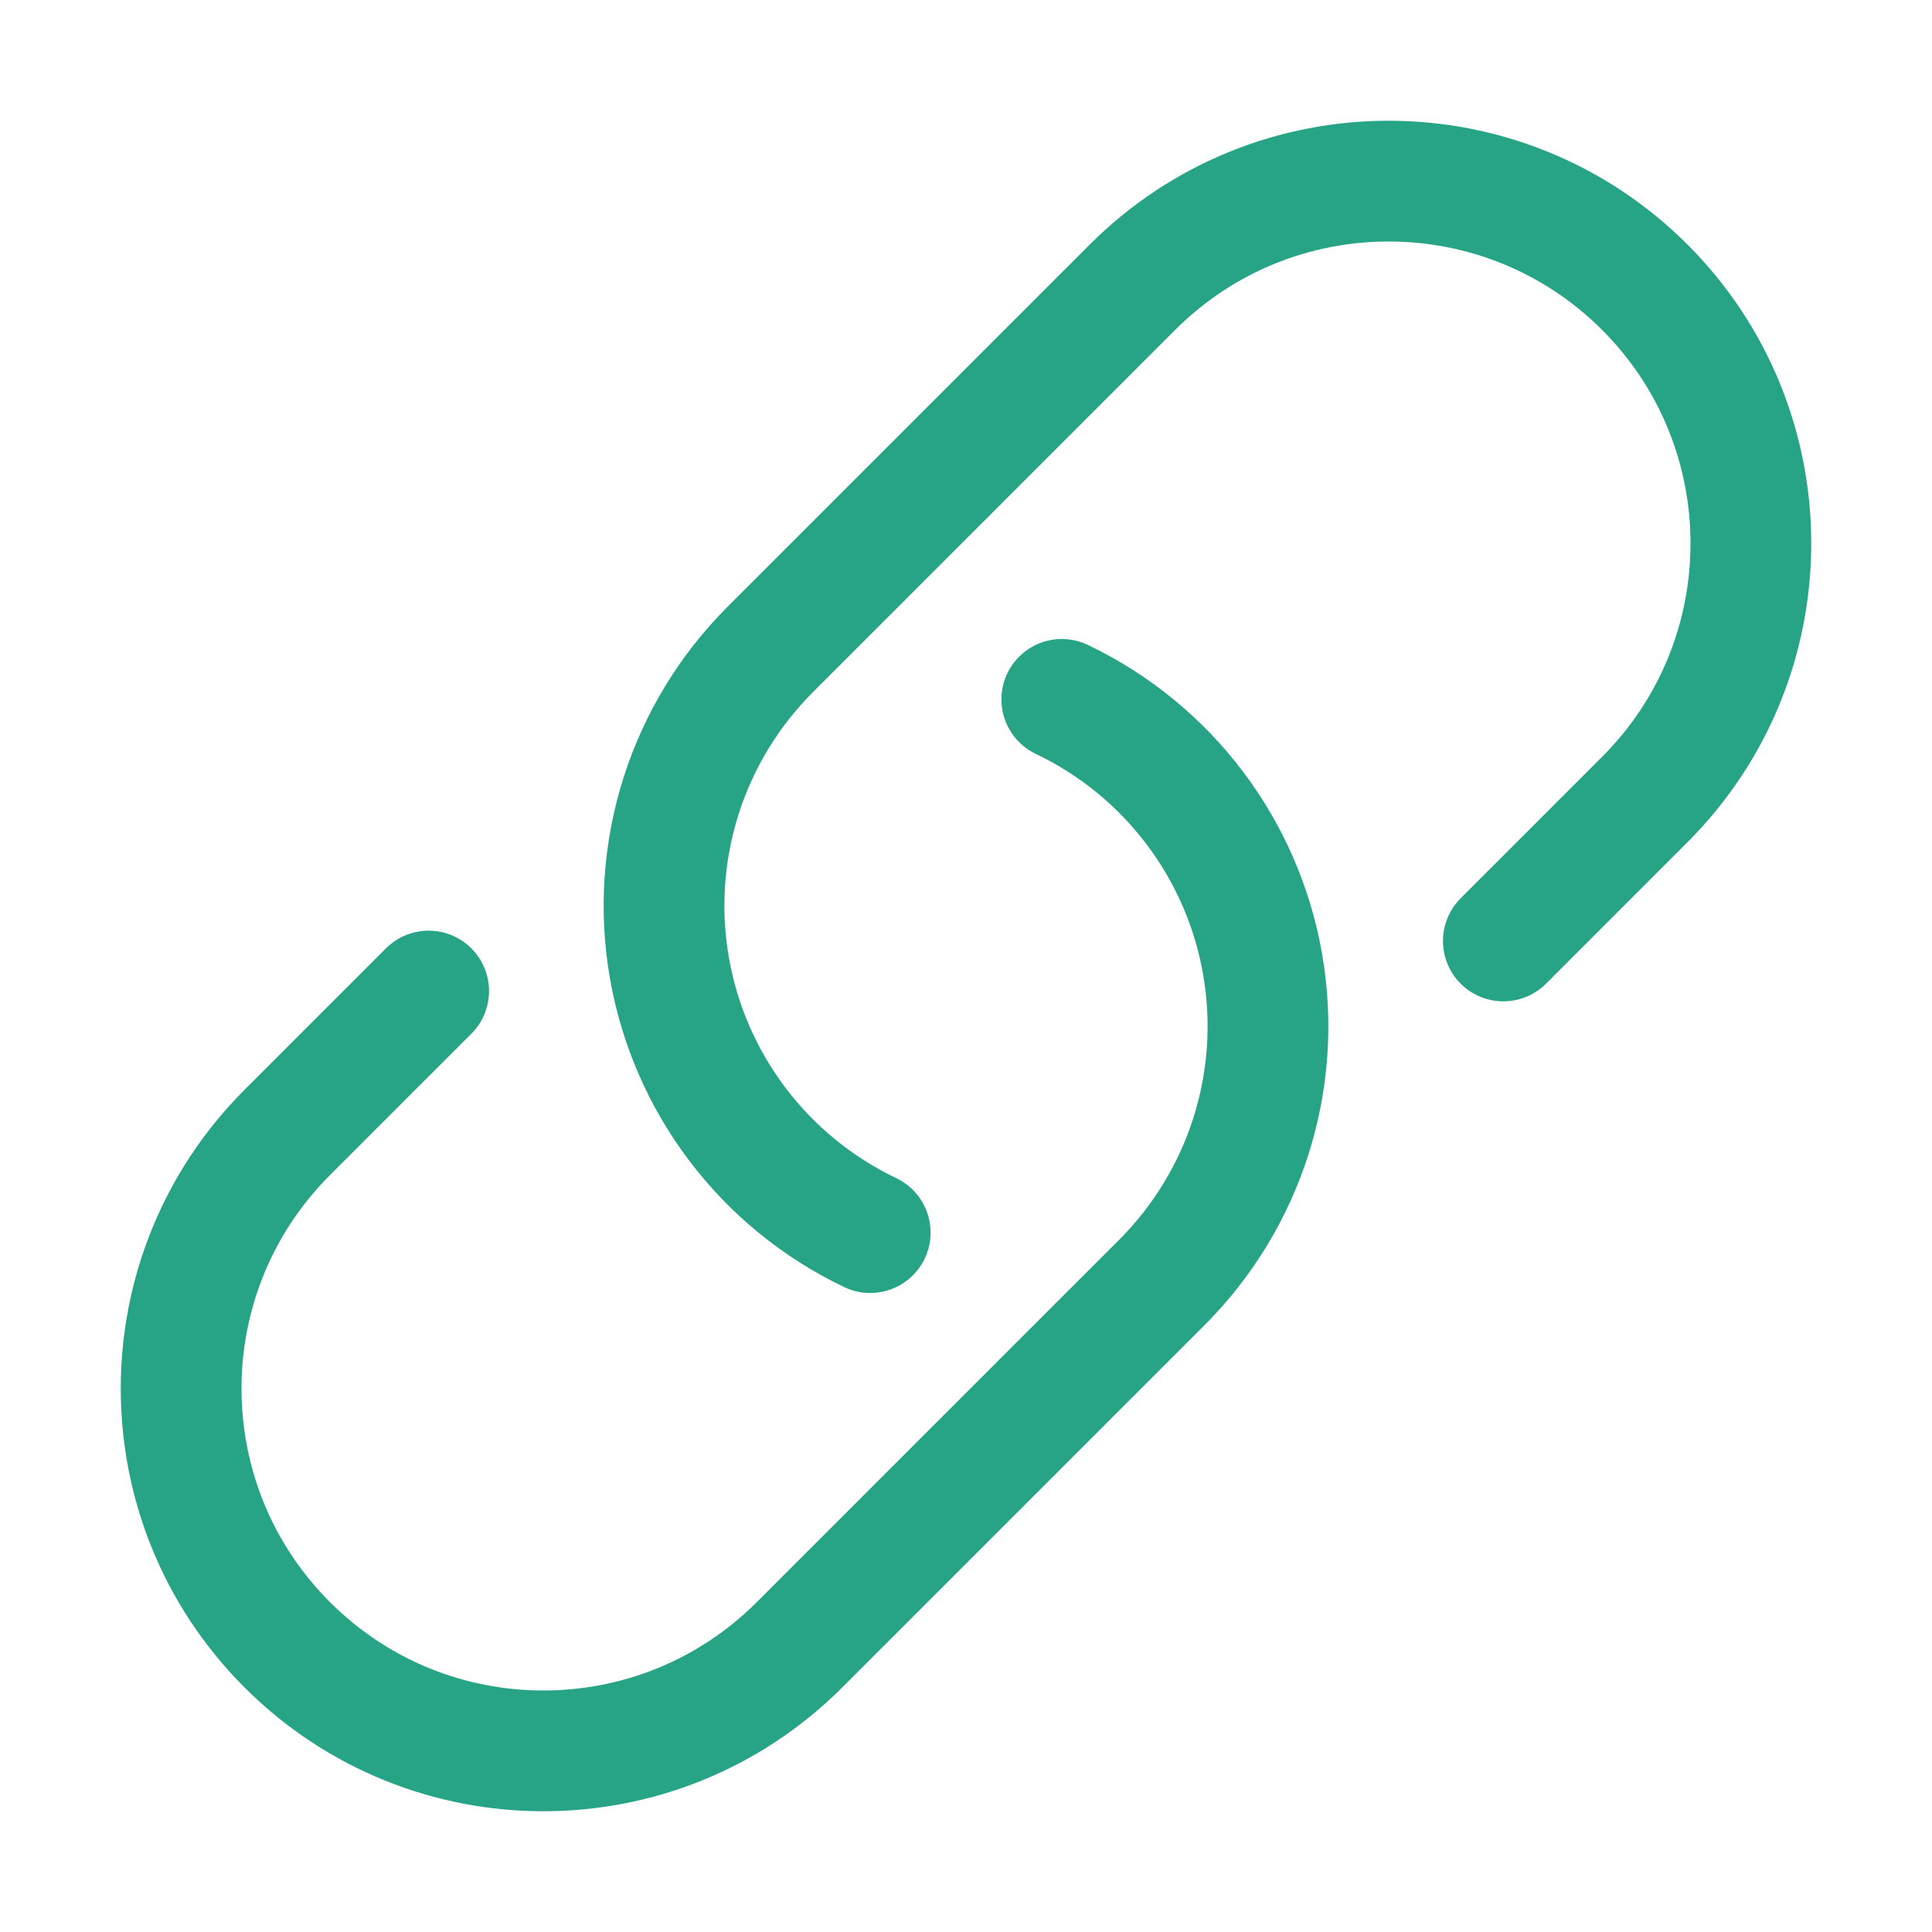
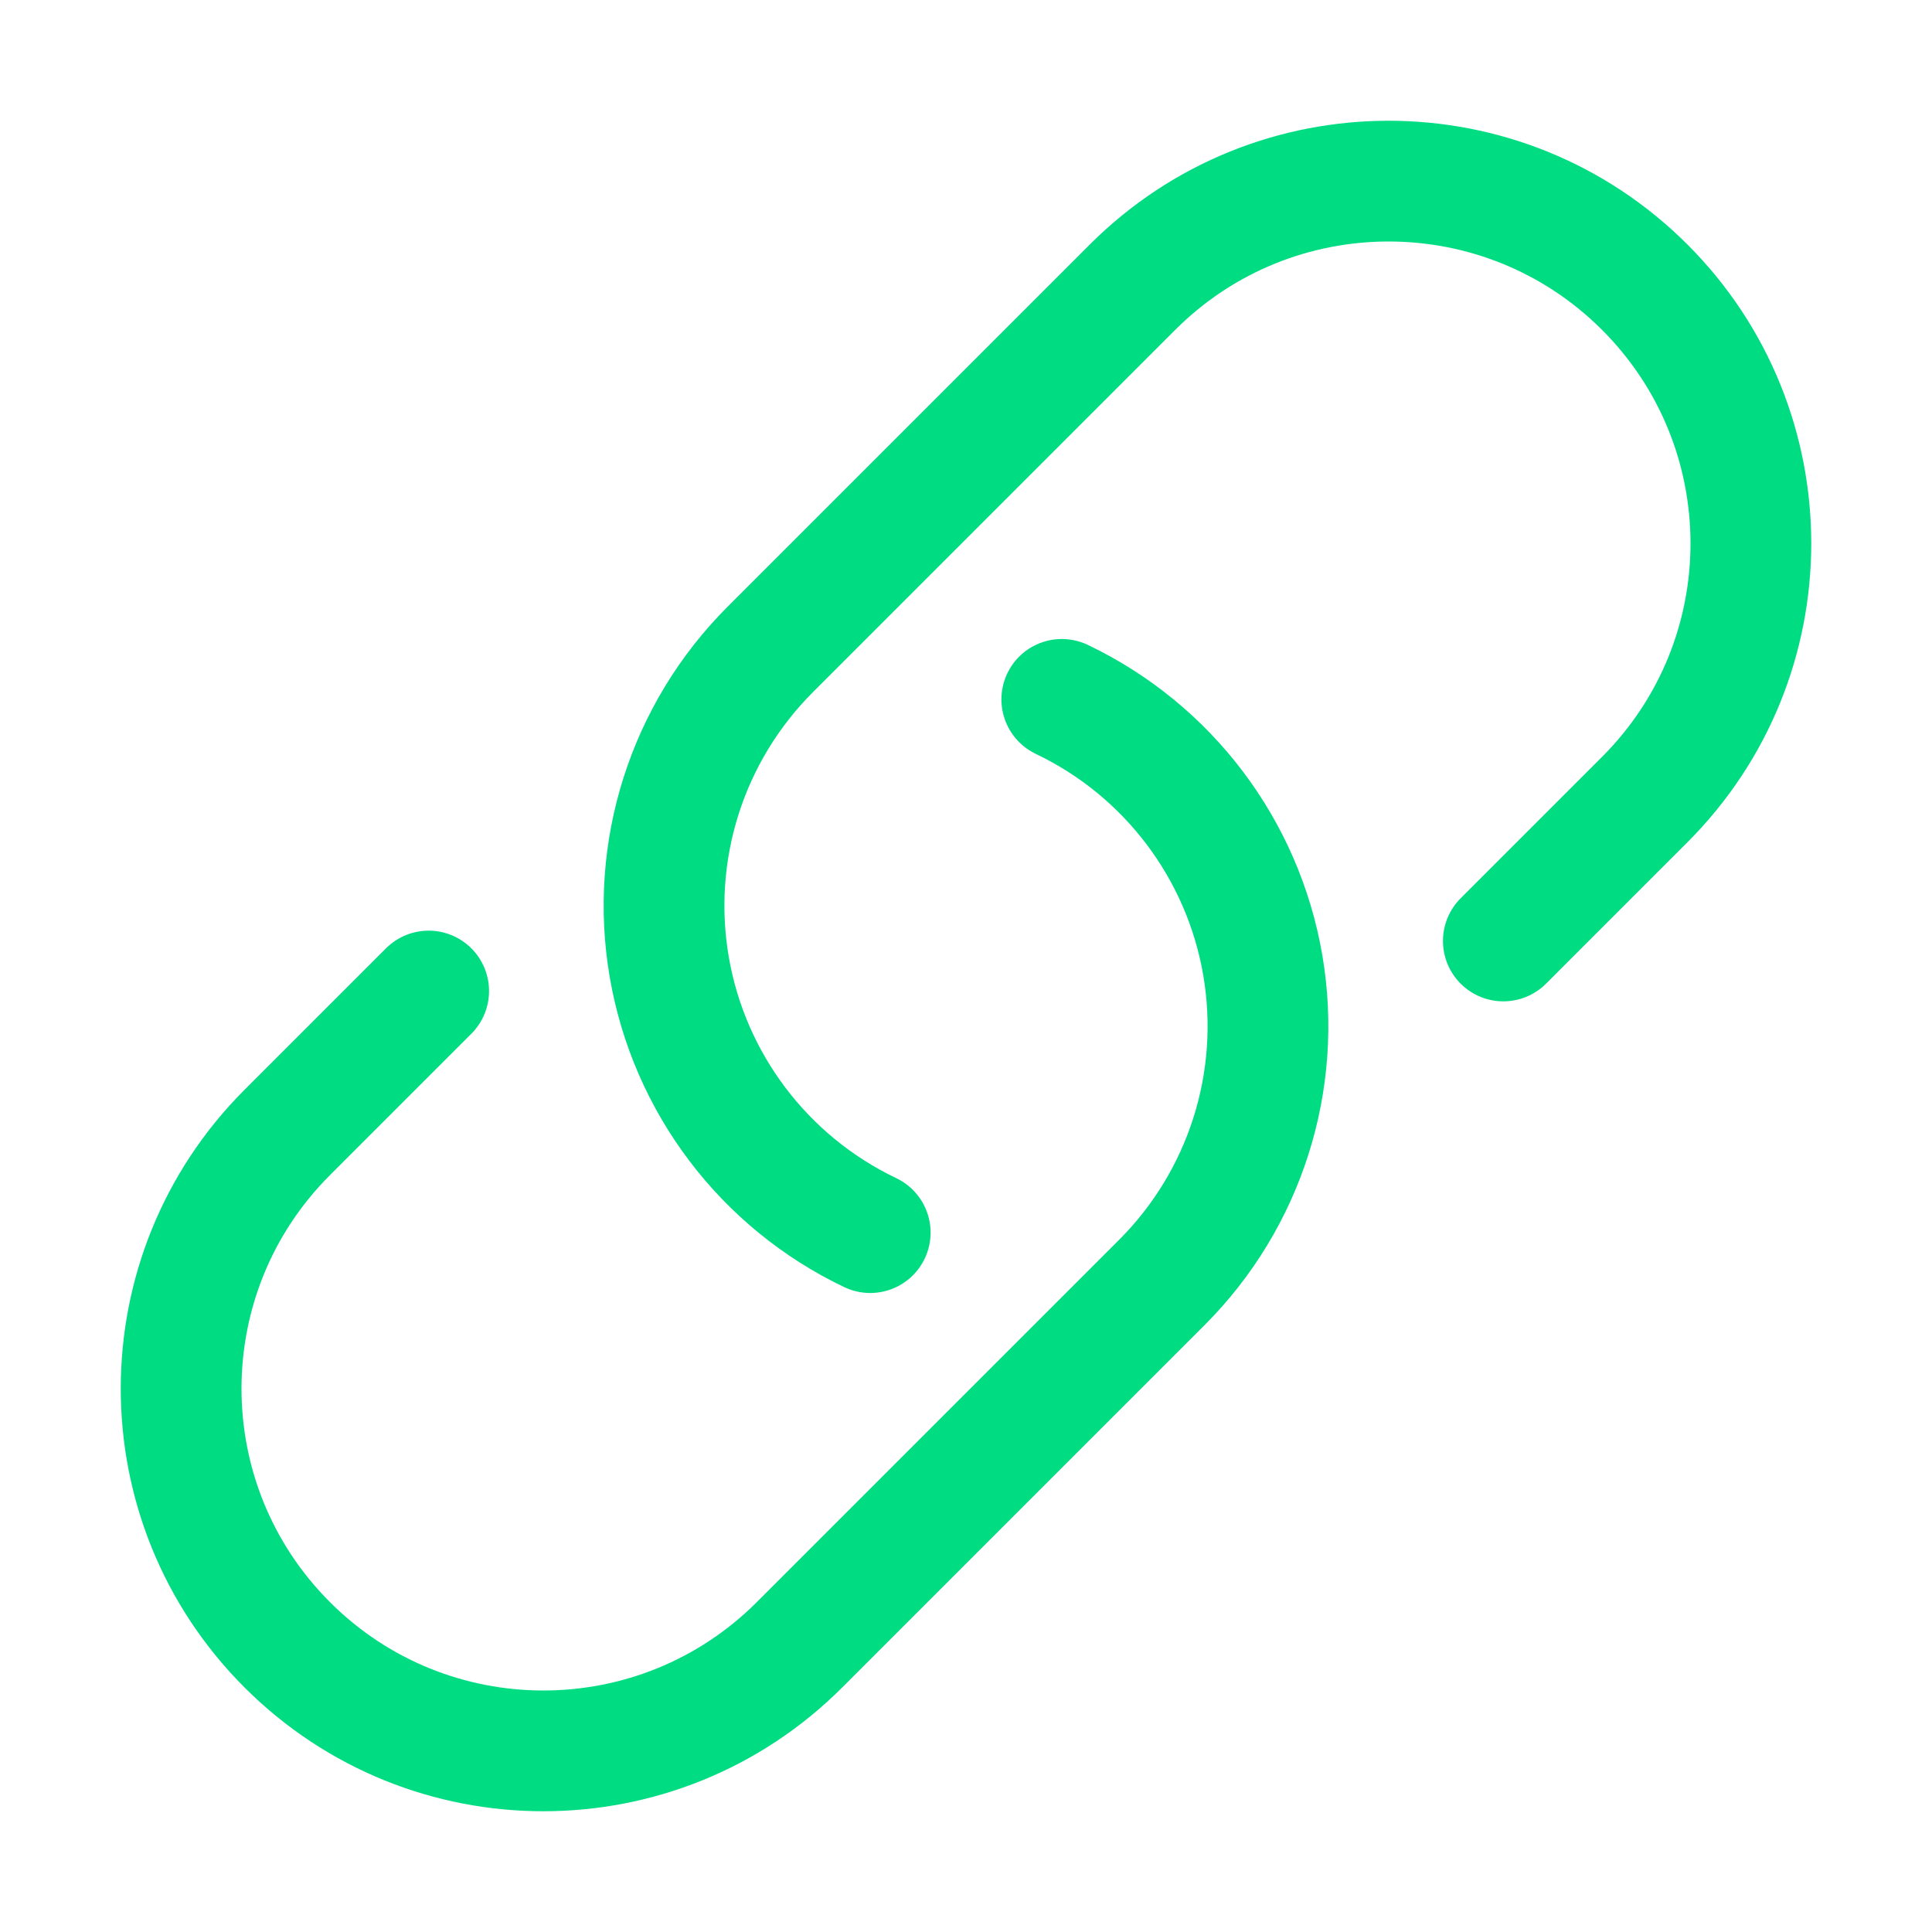
- <svg xmlns="http://www.w3.org/2000/svg" fill="none" viewBox="0 0 24 24" stroke-width="1.5" stroke="#27A385" class="size-6">
+ <svg xmlns="http://www.w3.org/2000/svg" fill="none" viewBox="0 0 24 24" stroke-width="1.5" stroke="#00dc82" class="size-6">
  <path stroke-linecap="round" stroke-linejoin="round" d="M13.19 8.688a4.5 4.5 0 0 1 1.242 7.244l-4.5 4.5a4.5 4.5 0 0 1-6.364-6.364l1.757-1.757m13.35-.622 1.757-1.757a4.5 4.5 0 0 0-6.364-6.364l-4.5 4.5a4.5 4.5 0 0 0 1.242 7.244" />
</svg>
